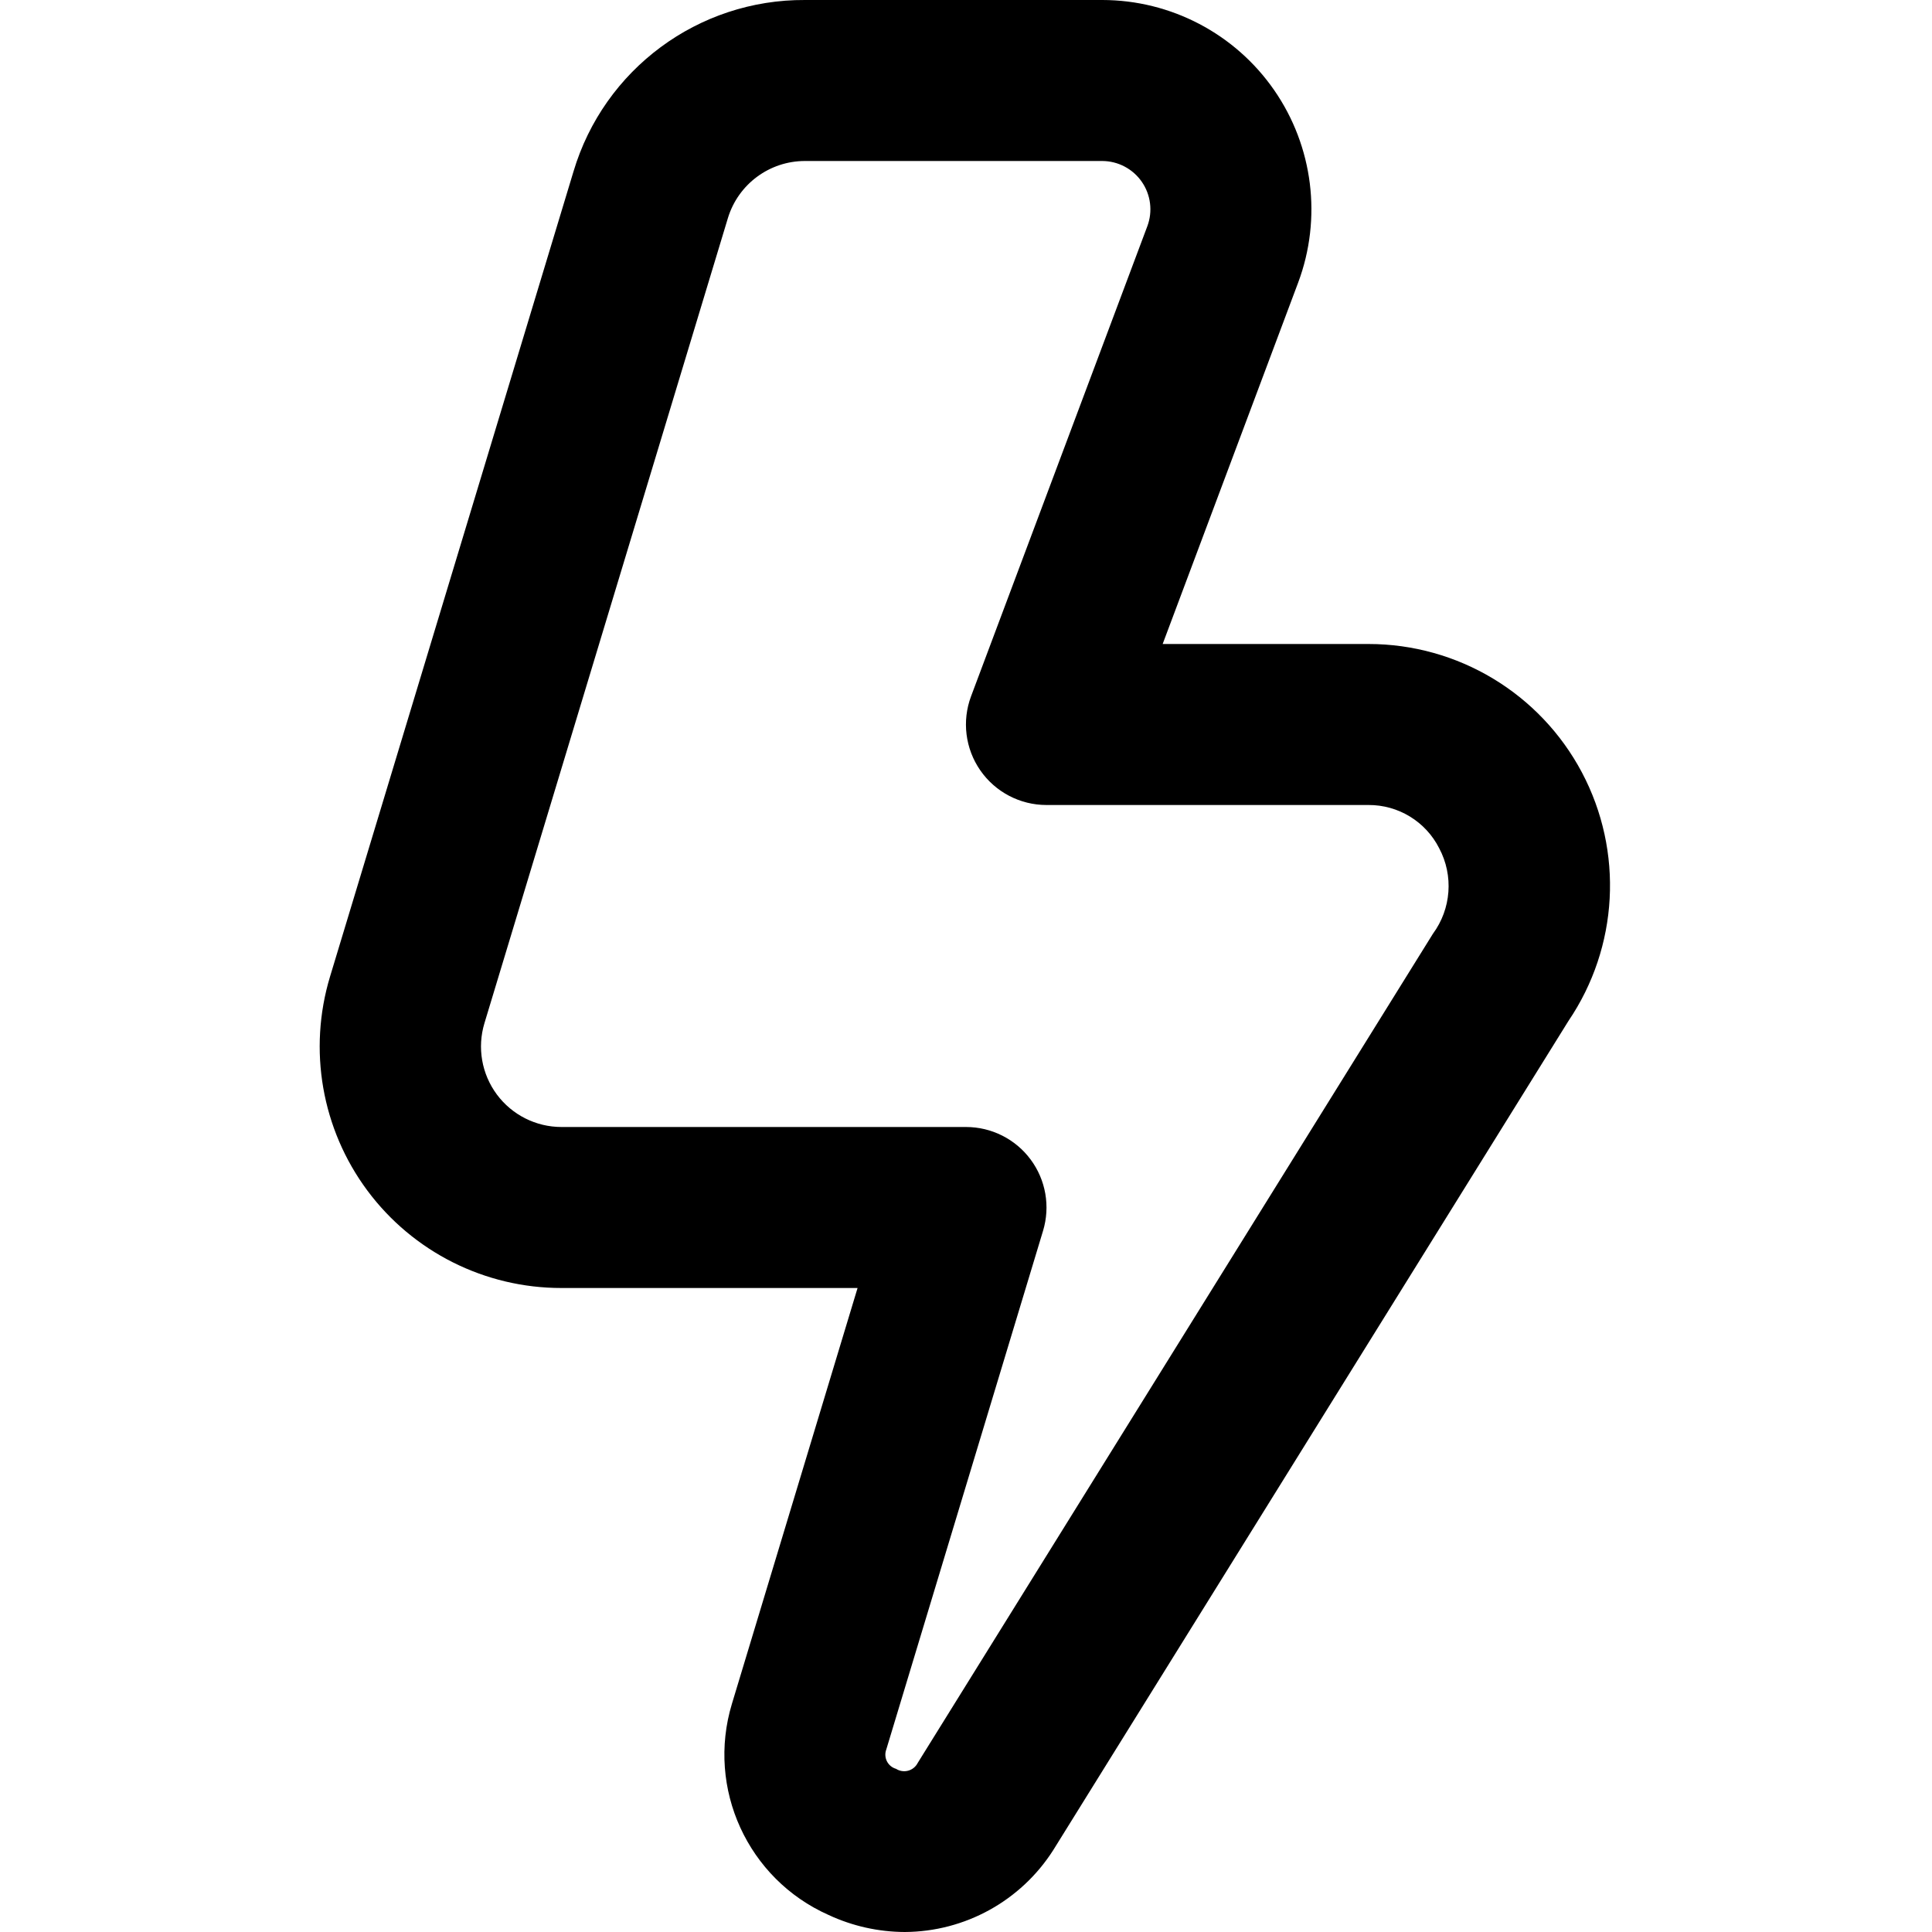
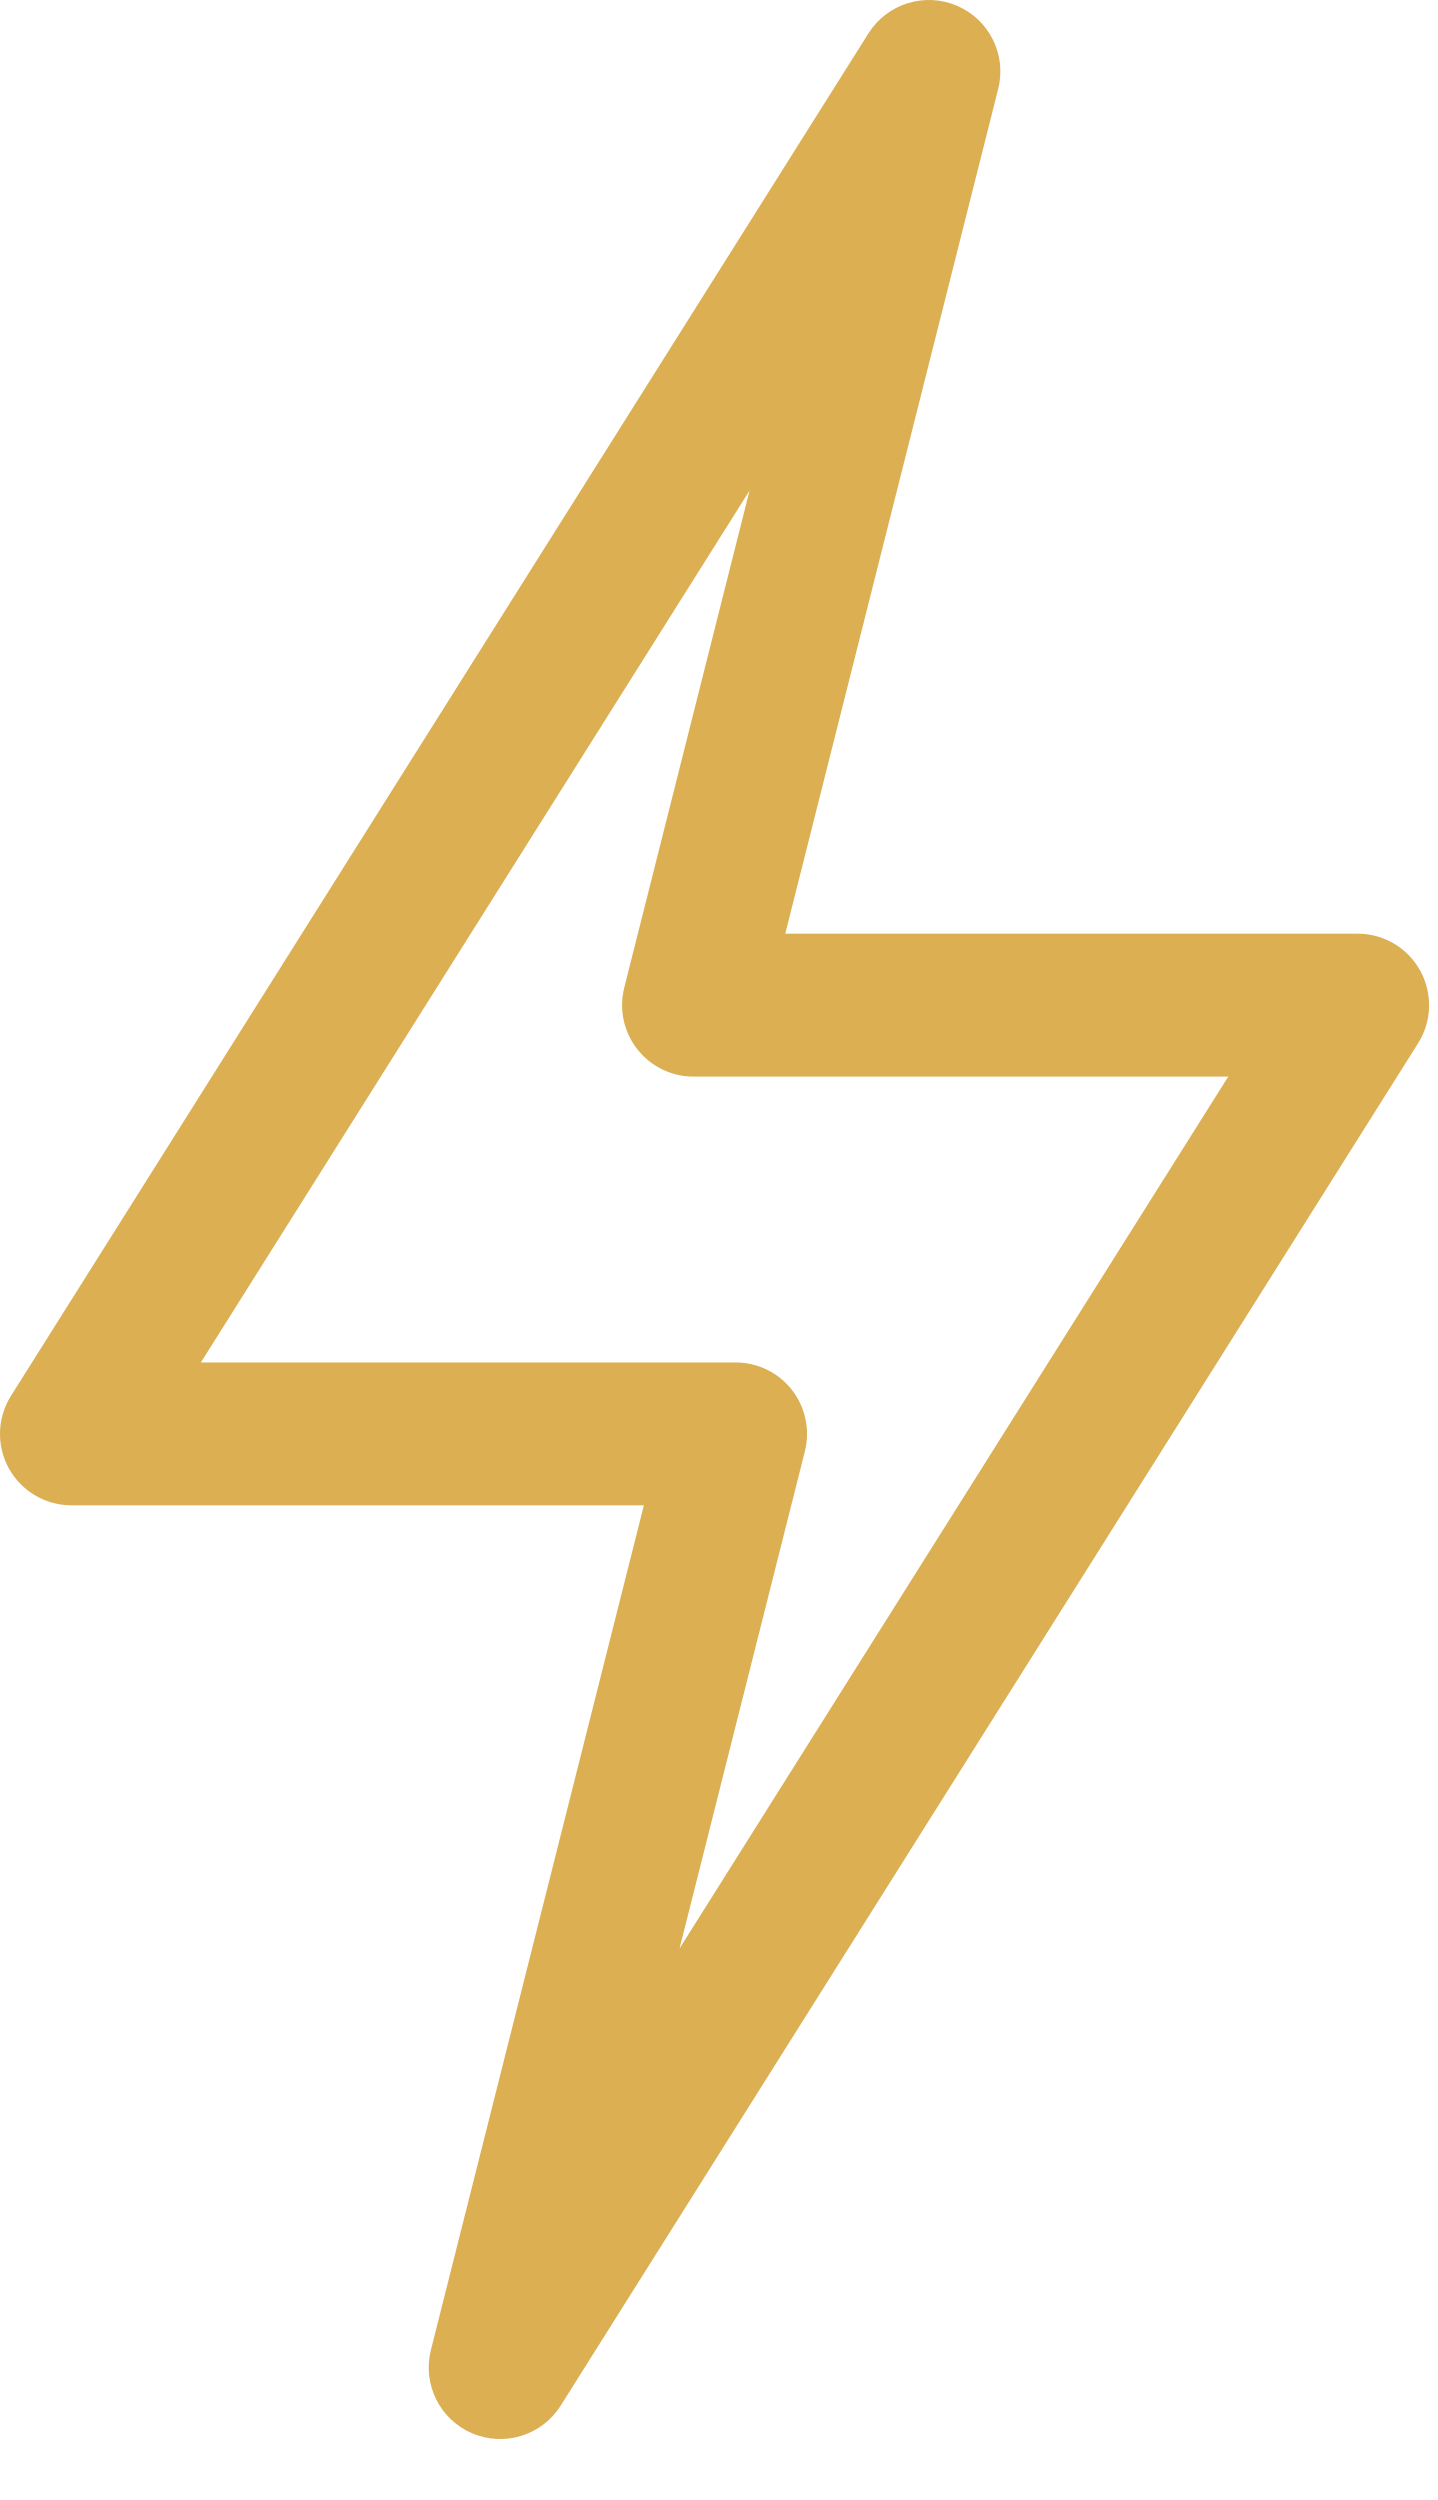
- <svg xmlns="http://www.w3.org/2000/svg" id="Layer_1" data-name="Layer 1" viewBox="0 0 24 24" width="512" height="512">
-   <path d="M11.24,24a2.262,2.262,0,0,1-.948-.212,2.18,2.18,0,0,1-1.2-2.622L10.653,16H6.975A3,3,0,0,1,4.1,12.131l3.024-10A2.983,2.983,0,0,1,10,0h3.693a2.6,2.6,0,0,1,2.433,3.511L14.443,8H17a3,3,0,0,1,2.483,4.684l-6.4,10.3A2.2,2.2,0,0,1,11.24,24ZM10,2a1,1,0,0,0-.958.71l-3.024,10A1,1,0,0,0,6.975,14H12a1,1,0,0,1,.957,1.29L11.01,21.732a.183.183,0,0,0,.121.241A.188.188,0,0,0,11.4,21.9l6.4-10.3a1,1,0,0,0,.078-1.063A.979.979,0,0,0,17,10H13a1,1,0,0,1-.937-1.351l2.19-5.84A.6.6,0,0,0,13.693,2Z" />
+ <svg xmlns="http://www.w3.org/2000/svg" width="23" height="40" viewBox="0 0 23 40" fill="none">
+   <path d="M7.553 38.932C8.069 39.153 8.67 38.967 8.971 38.49L22.69 16.691C22.912 16.339 22.924 15.894 22.723 15.53C22.522 15.165 22.139 14.939 21.722 14.939H12.564L15.971 1.423C16.109 0.878 15.829 0.314 15.312 0.092C14.795 -0.129 14.194 0.059 13.895 0.534L0.176 22.333C-0.046 22.685 -0.059 23.13 0.142 23.495C0.344 23.859 0.727 24.085 1.143 24.085H10.302L6.894 37.601C6.757 38.146 7.036 38.711 7.553 38.932ZM3.214 21.799L11.993 7.849L9.988 15.803C9.902 16.145 9.978 16.507 10.195 16.785C10.411 17.063 10.744 17.226 11.097 17.226H19.652L10.873 31.175L12.878 23.221C12.964 22.88 12.887 22.517 12.671 22.239C12.454 21.961 12.121 21.799 11.769 21.799H3.214Z" fill="#DBAF52" />
</svg>
